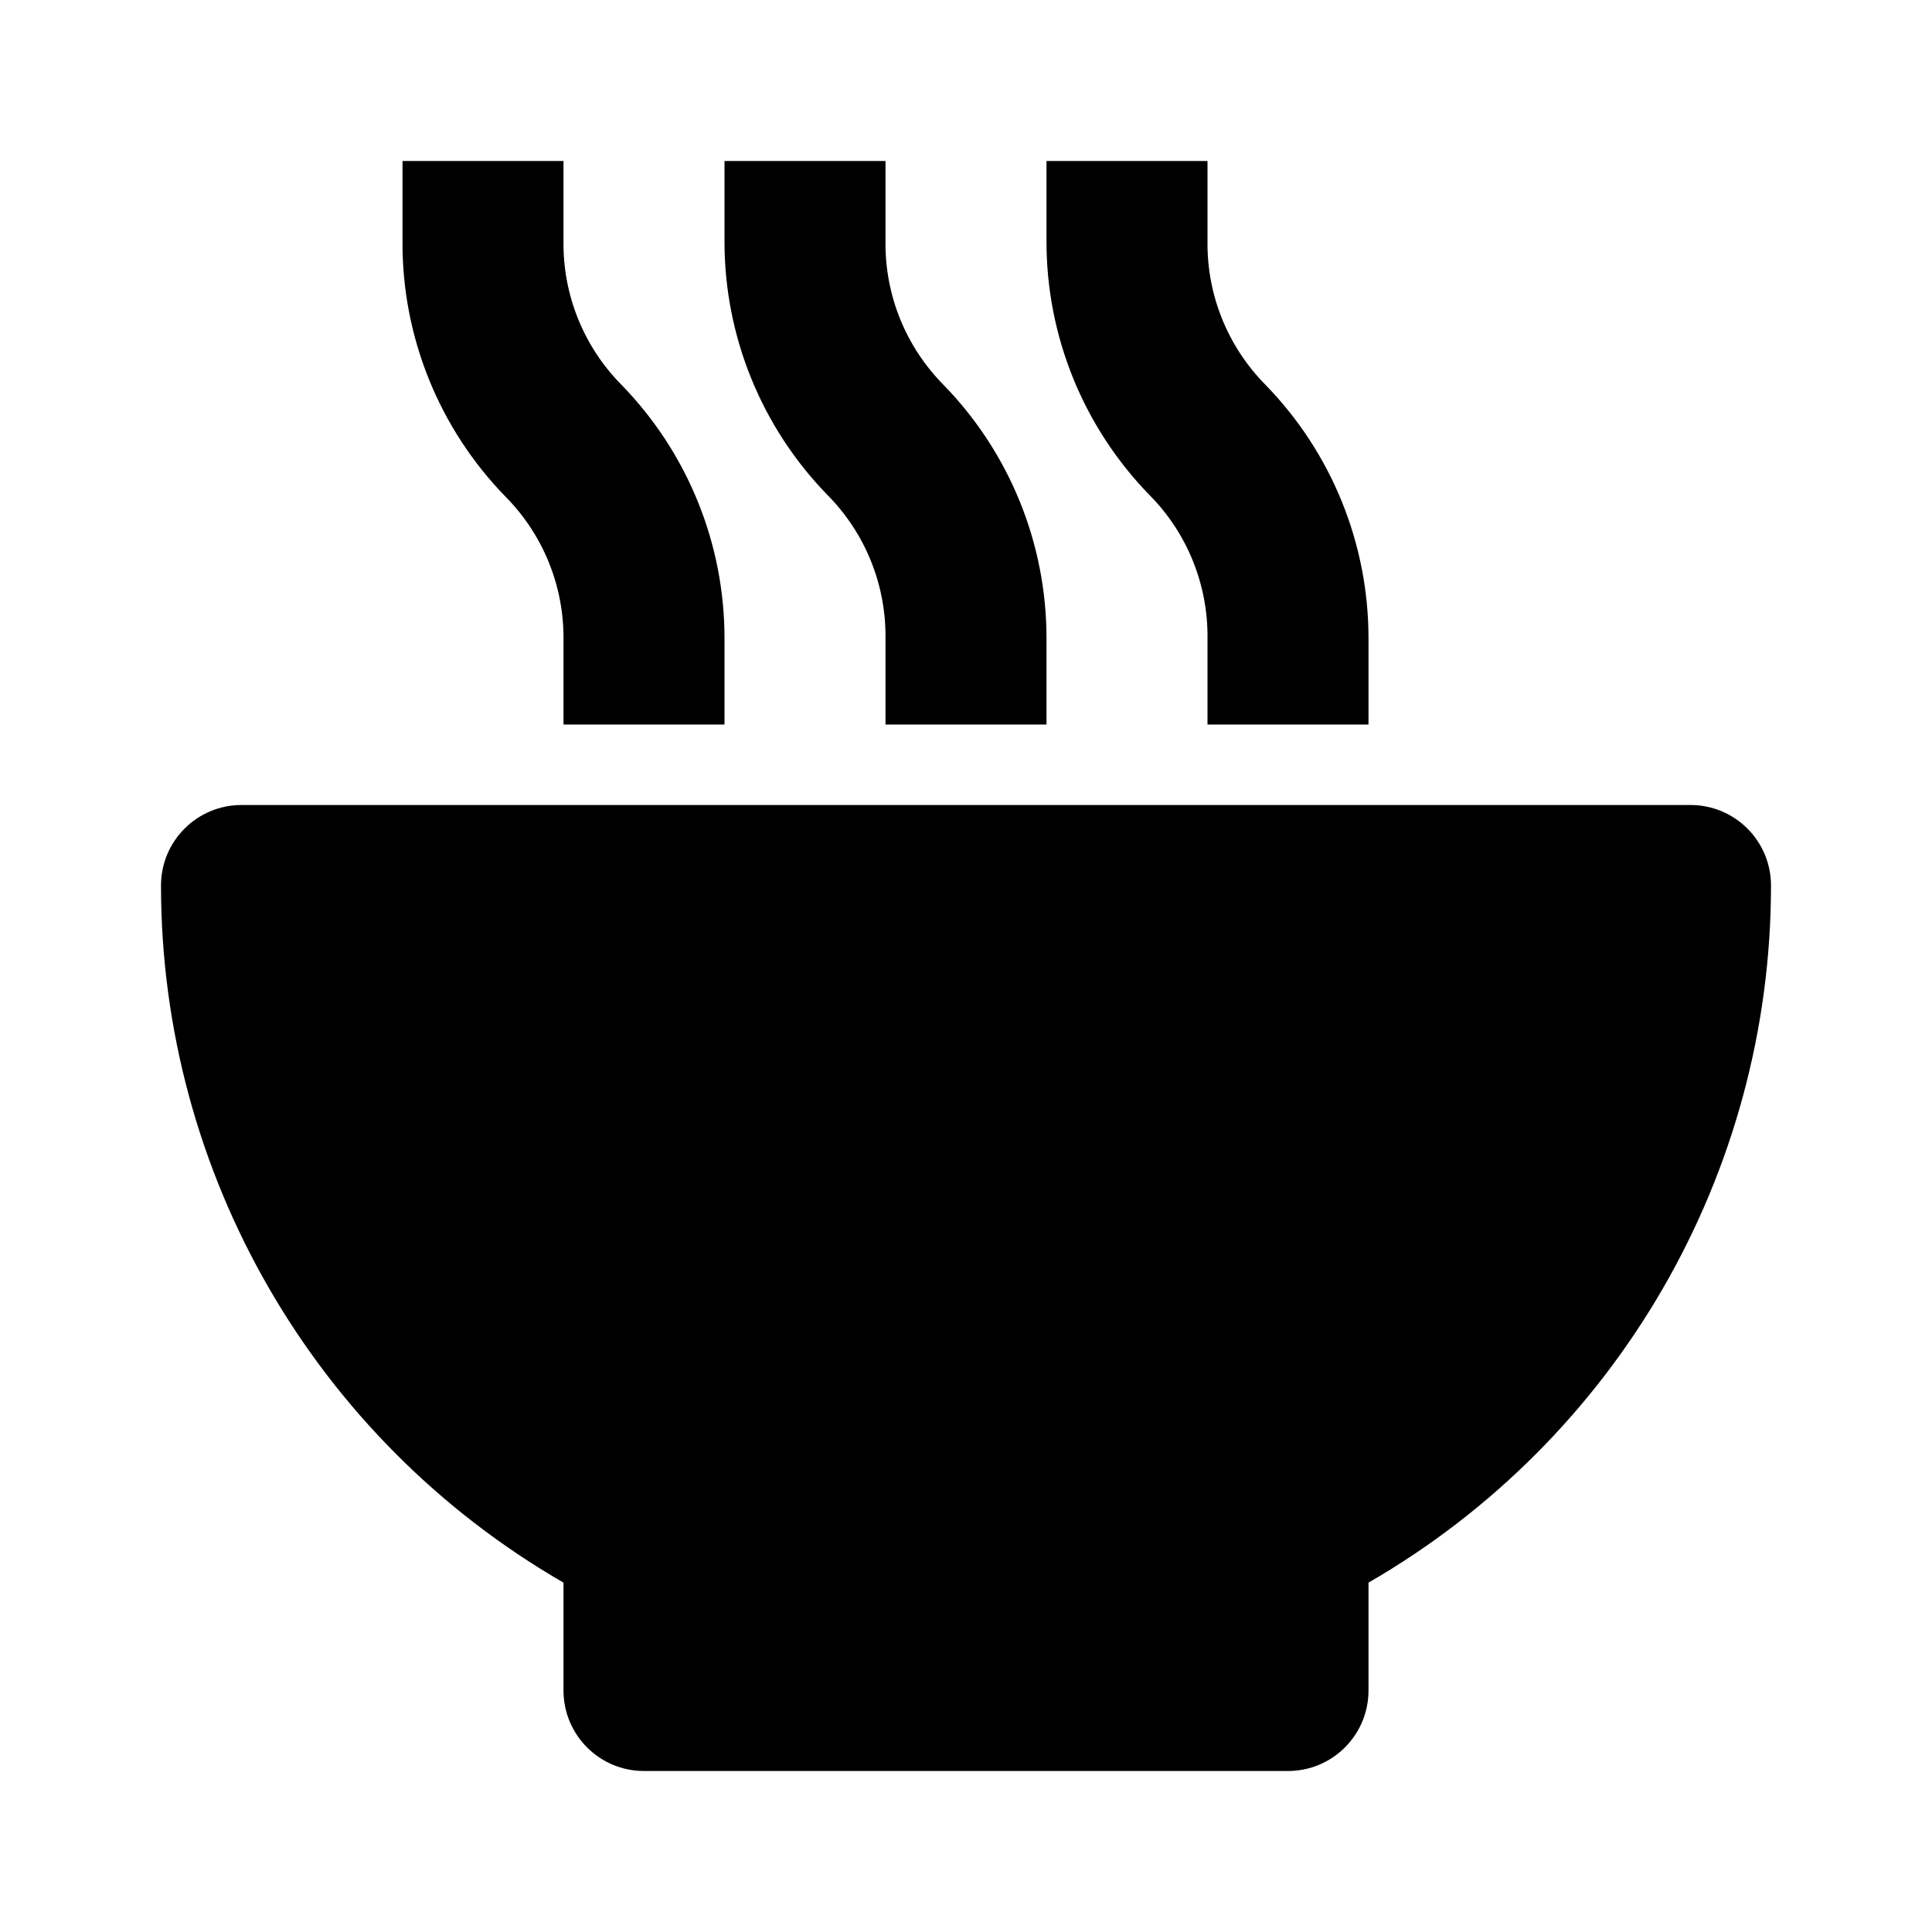
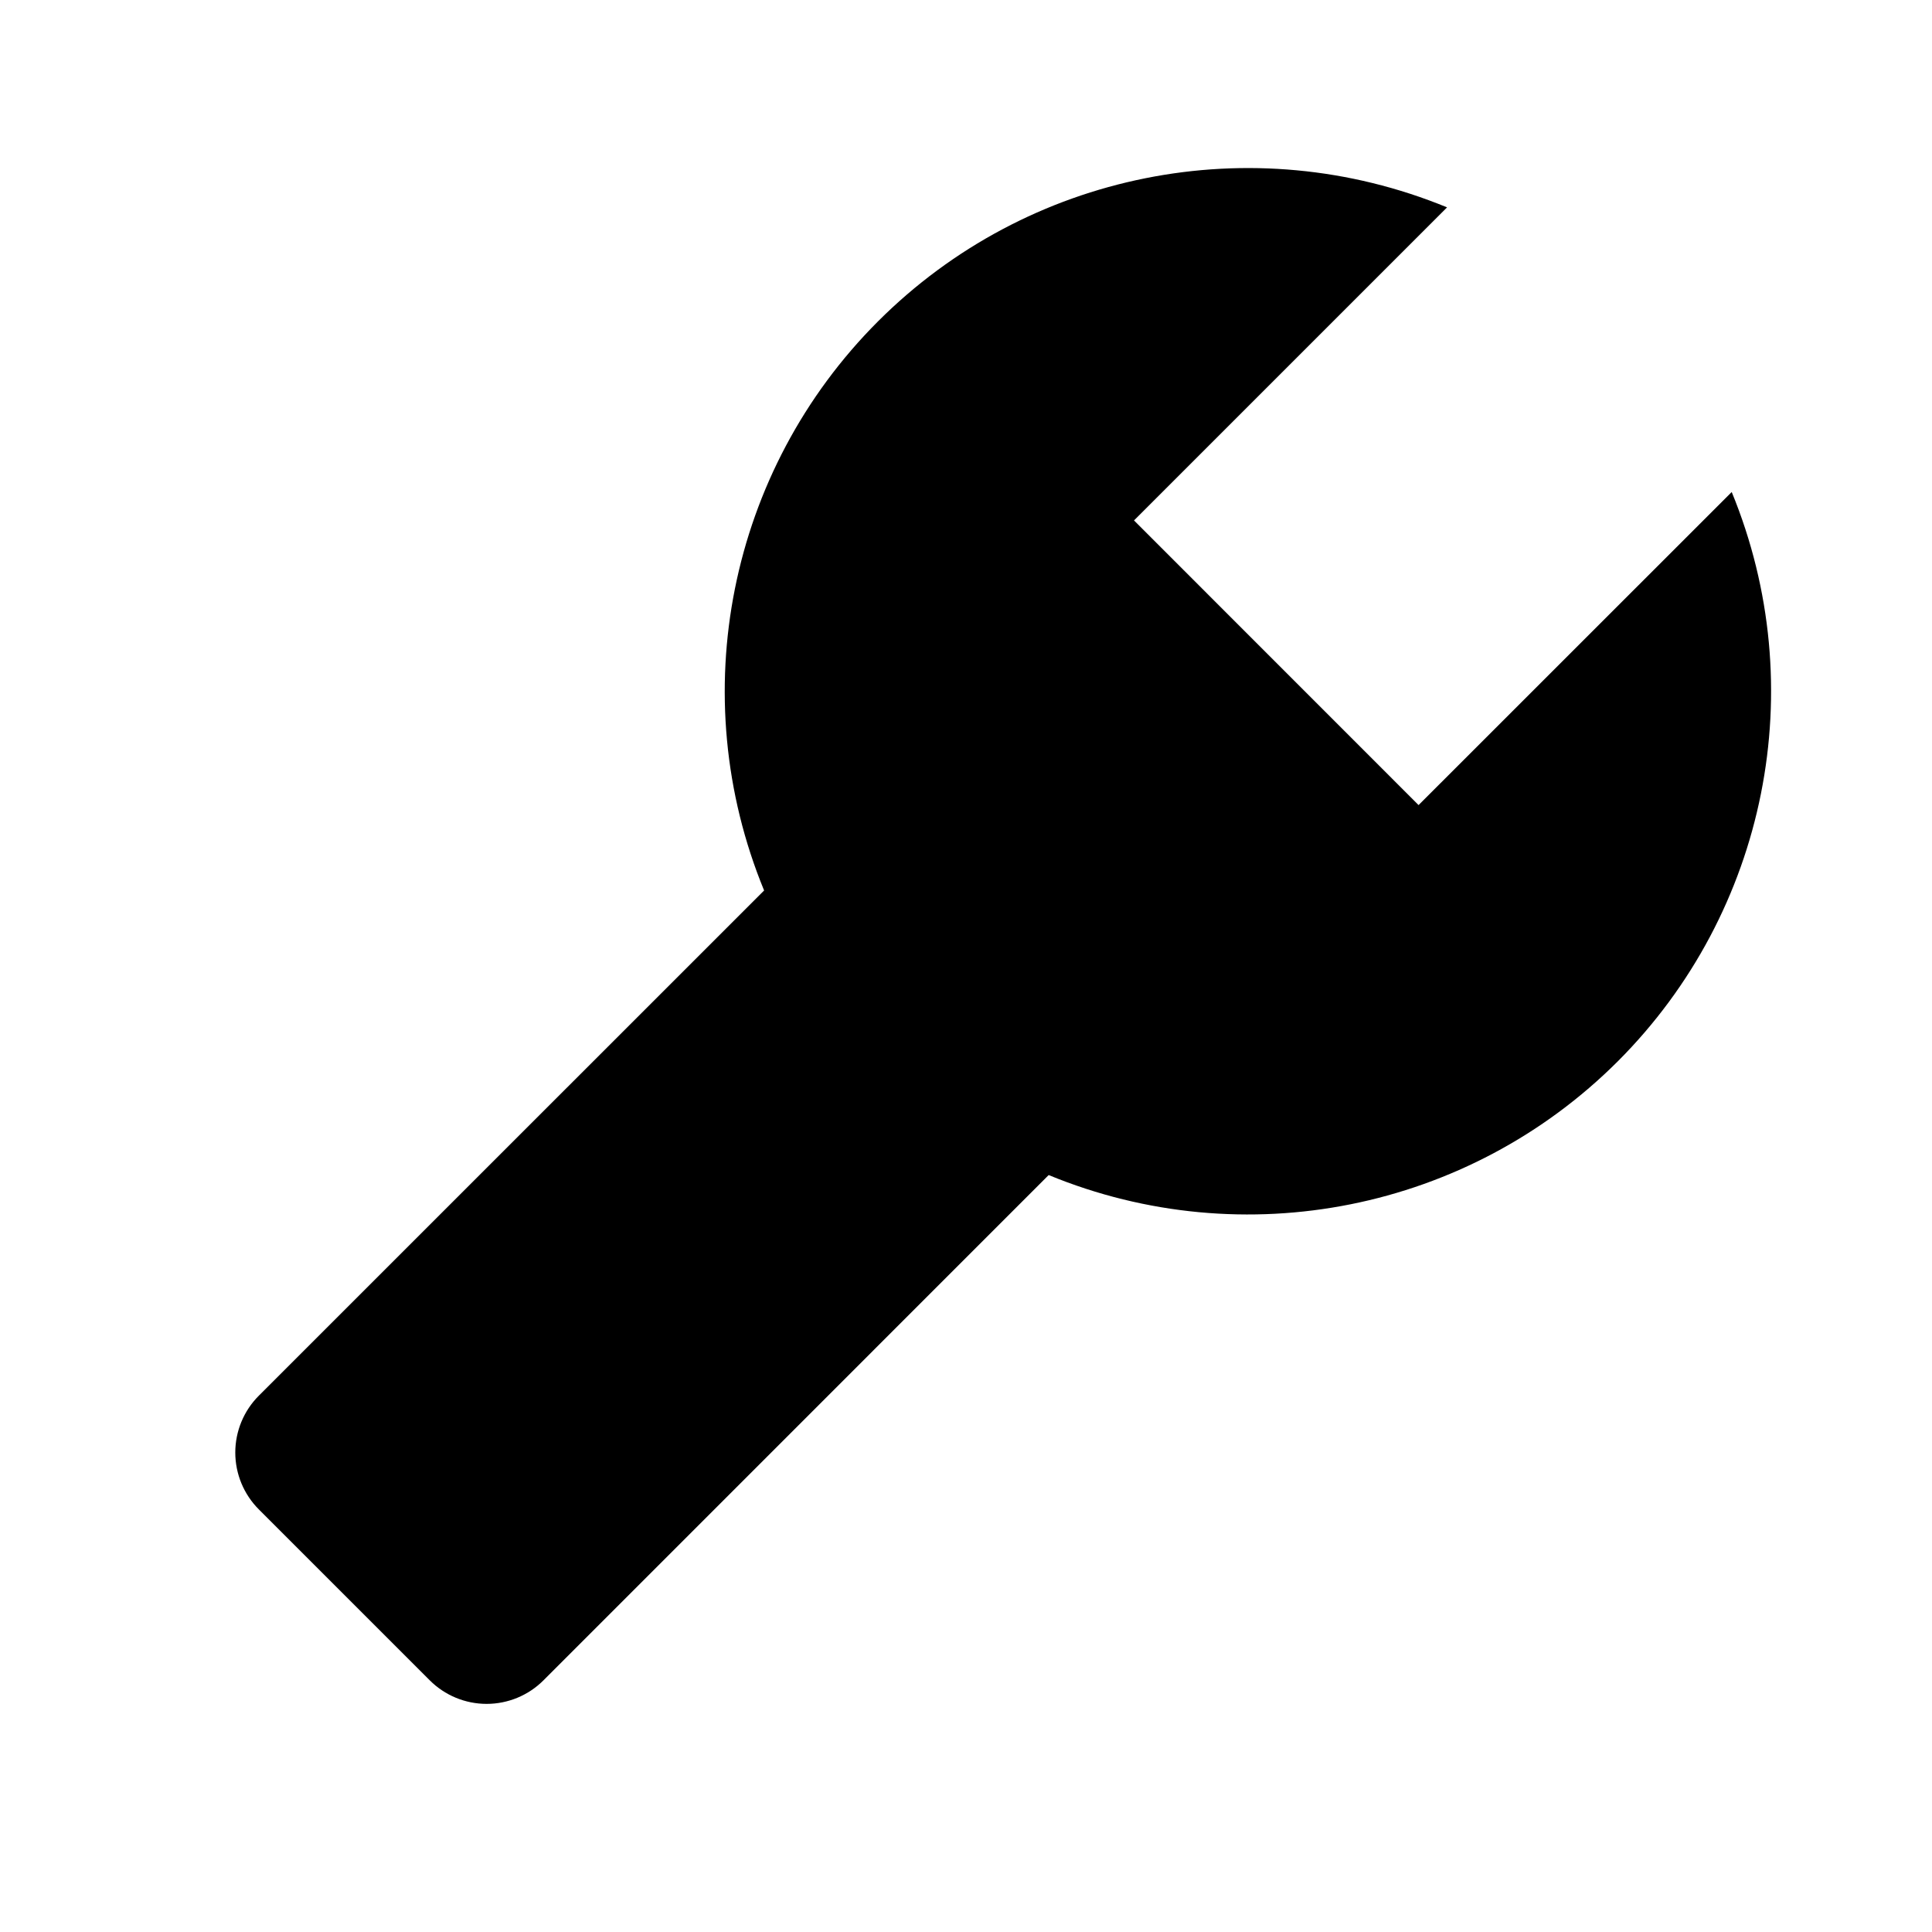
<svg xmlns="http://www.w3.org/2000/svg" width="24" height="24" viewBox="0 0 24 24">
-   <path d="M21 10H3a1 1 0 0 0-1 1 10 10 0 0 0 5 8.66V21a1 1 0 0 0 1 1h8a1 1 0 0 0 1-1v-1.34A10 10 0 0 0 22 11a1 1 0 0 0-1-1zM9 9V7.93a4.51 4.51 0 0 0-1.28-3.15A2.49 2.49 0 0 1 7 3V2H5v1a4.51 4.51 0 0 0 1.28 3.17A2.49 2.49 0 0 1 7 7.93V9zm4 0V7.93a4.51 4.51 0 0 0-1.28-3.15A2.49 2.49 0 0 1 11 3V2H9v1a4.51 4.51 0 0 0 1.28 3.15A2.49 2.49 0 0 1 11 7.93V9zm4 0V7.93a4.51 4.51 0 0 0-1.28-3.15A2.49 2.49 0 0 1 15 3V2h-2v1a4.51 4.51 0 0 0 1.28 3.15A2.49 2.49 0 0 1 15 7.93V9z" />
+   <path d="m21.512 6.112-3.89 3.889-3.535-3.536 3.889-3.889a6.501 6.501 0 0 0-8.484 8.486l-6.276 6.275a.999.999 0 0 0 0 1.414l2.122 2.122a.999.999 0 0 0 1.414 0l6.275-6.276a6.501 6.501 0 0 0 7.071-1.414 6.504 6.504 0 0 0 1.414-7.071z" />
</svg>
